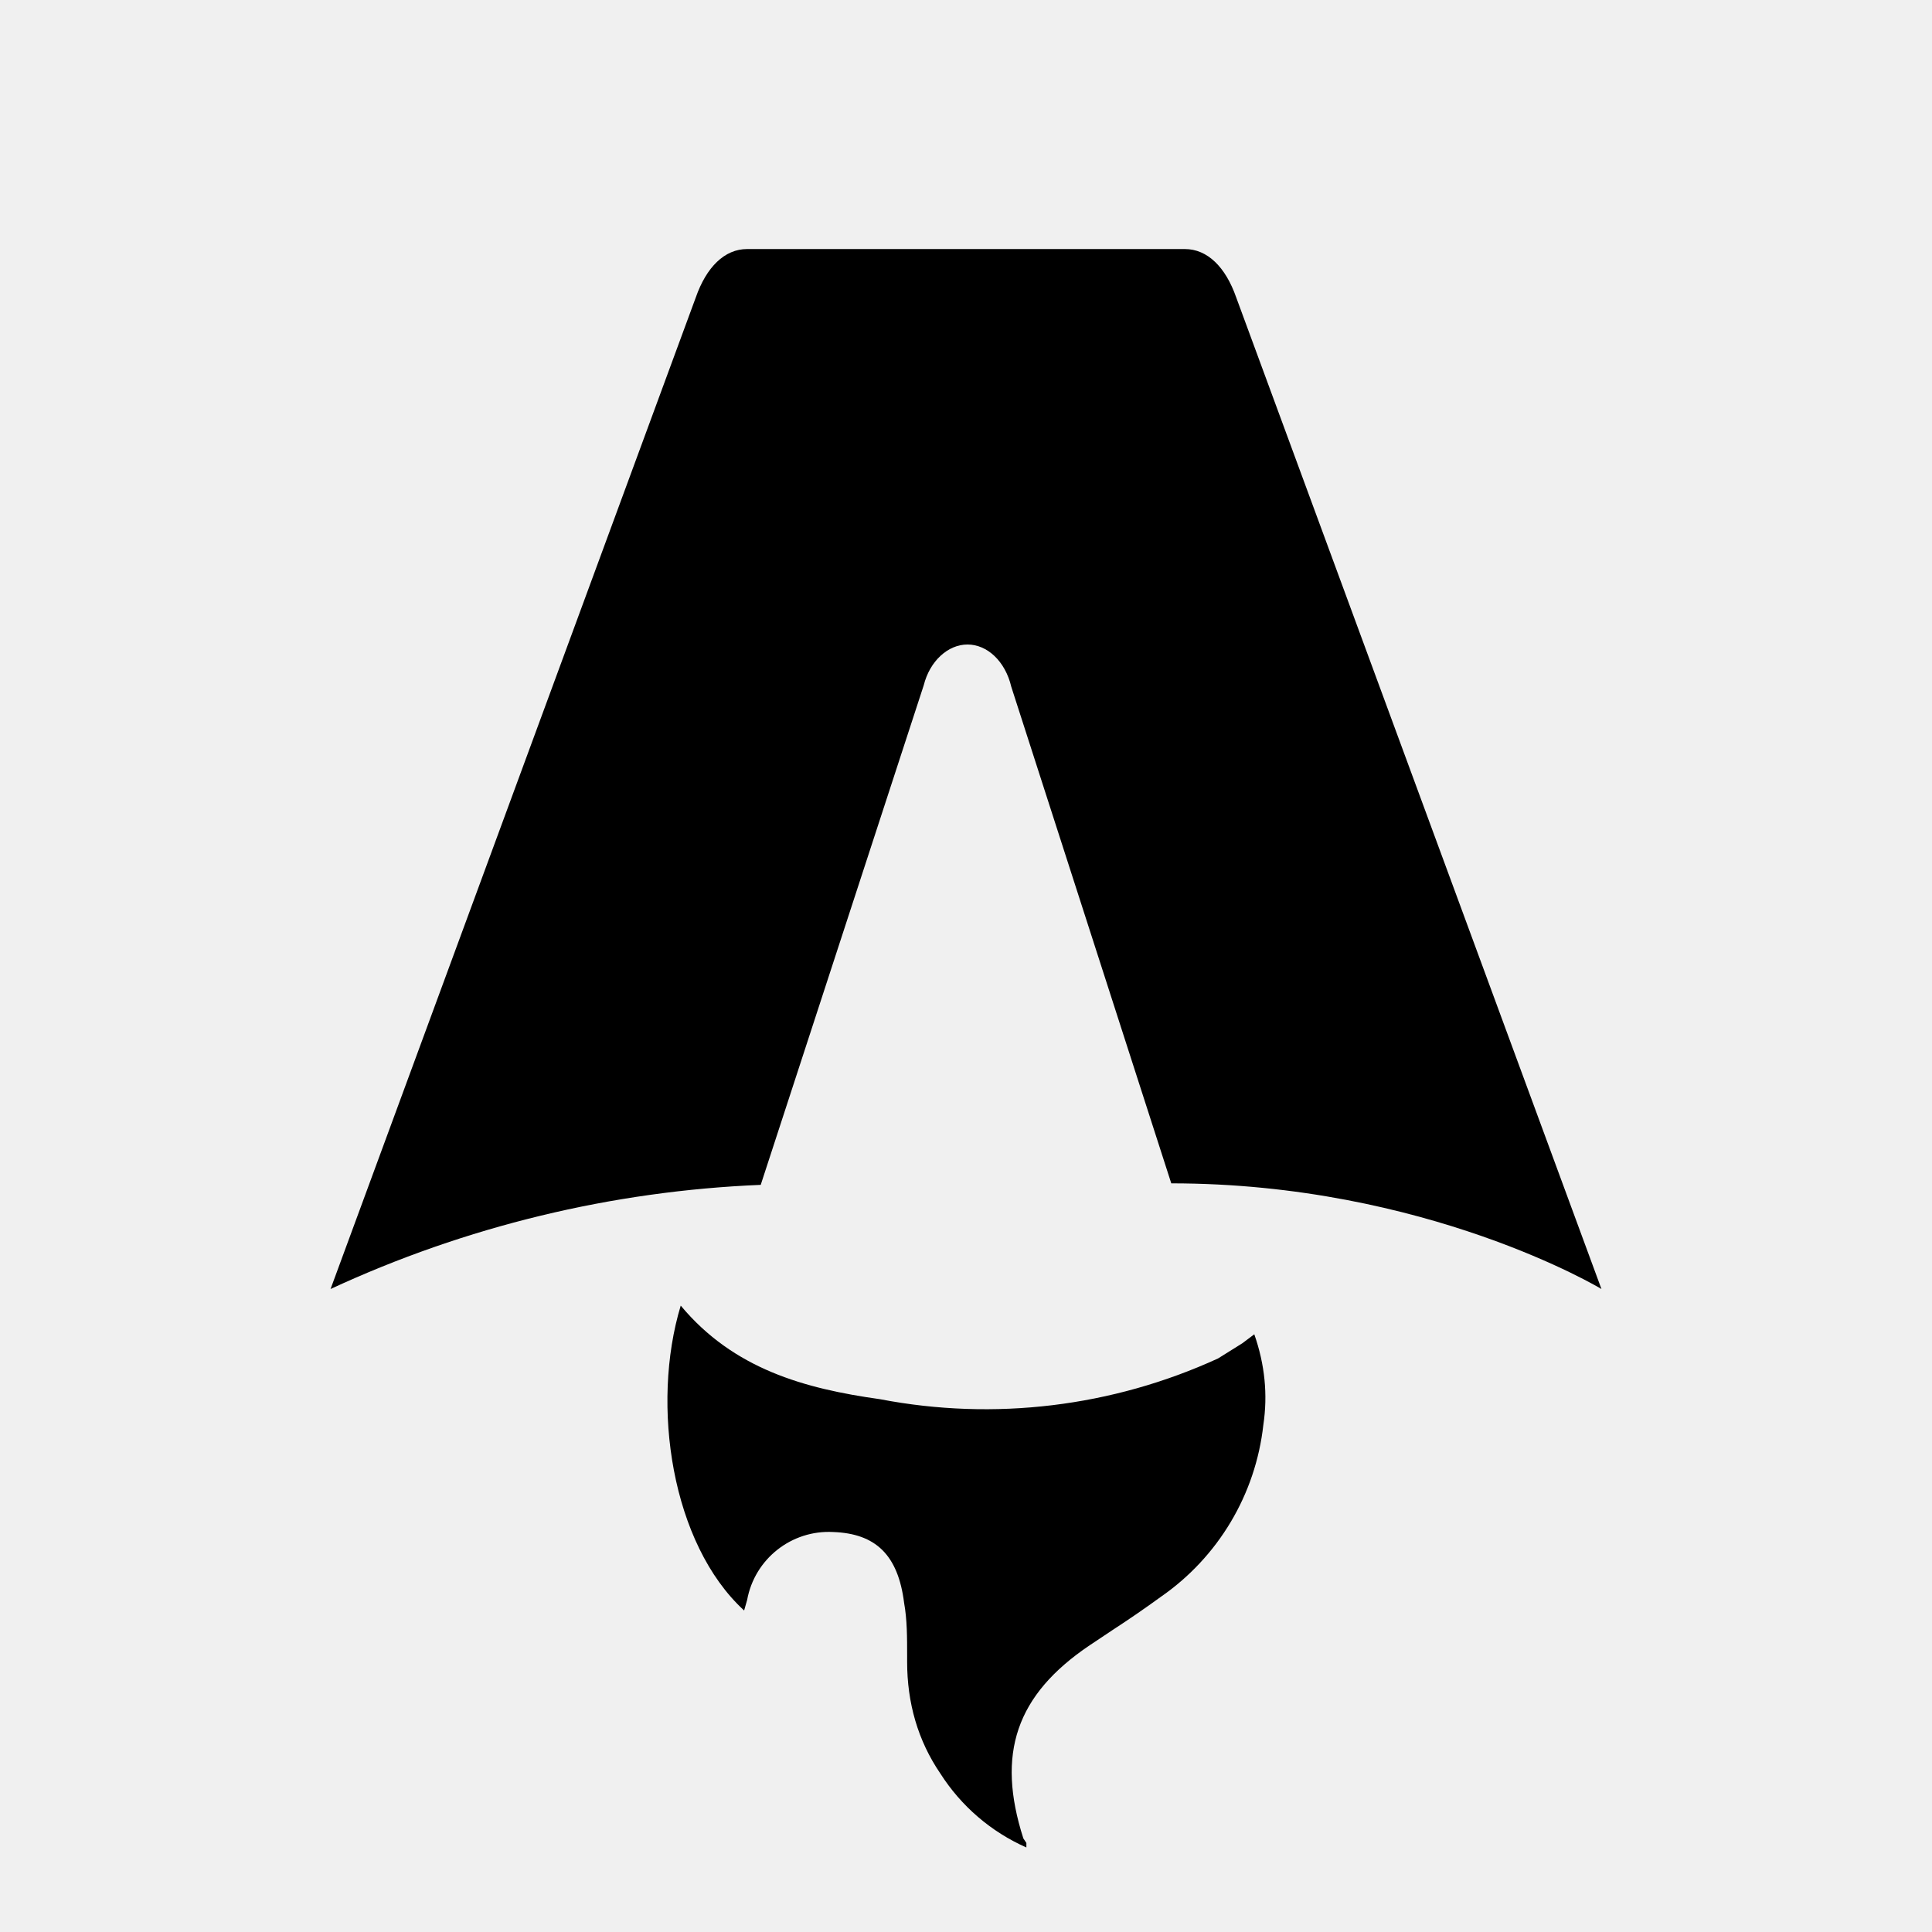
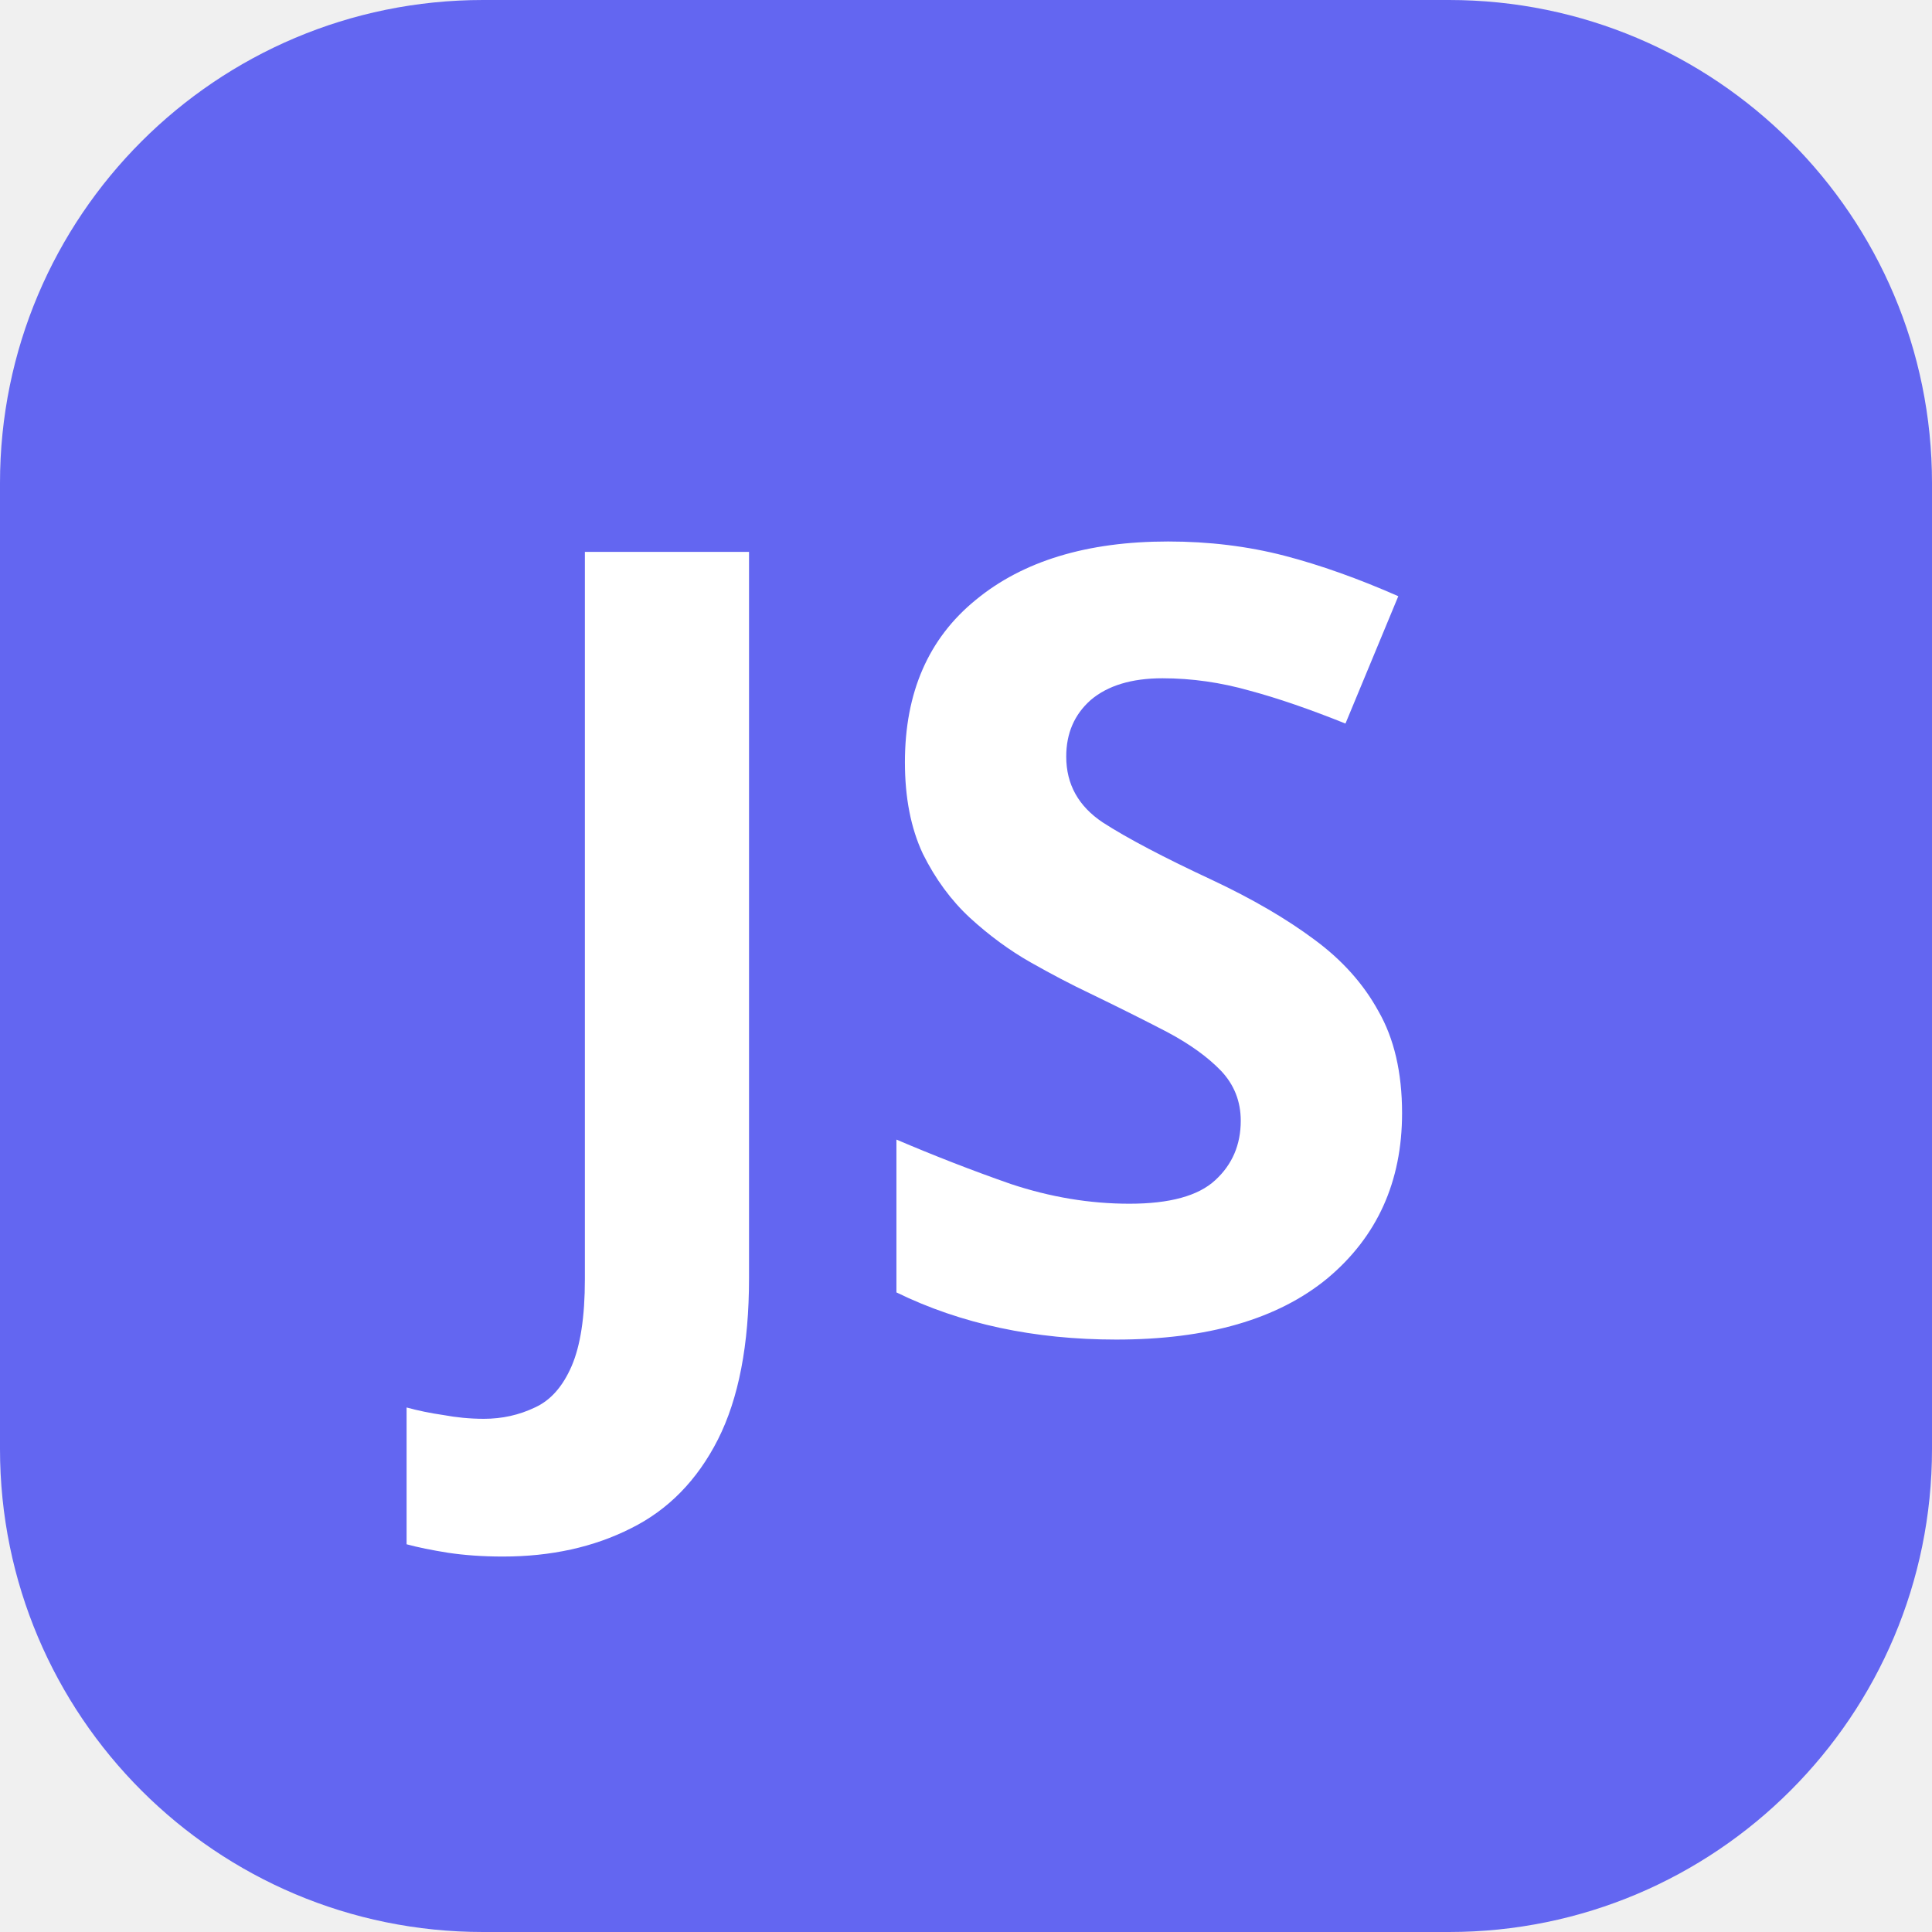
- <svg xmlns="http://www.w3.org/2000/svg" fill="none" viewBox="0 0 128 128">
-   <path d="M50.4 78.5a75.1 75.1 0 0 0-28.5 6.9l24.2-65.7c.7-2 1.9-3.2 3.4-3.2h29c1.5 0 2.7 1.2 3.4 3.2l24.2 65.7s-11.6-7-28.5-7L67 45.5c-.4-1.7-1.6-2.8-2.9-2.8-1.3 0-2.5 1.1-2.9 2.7L50.4 78.5Zm-1.1 28.2Zm-4.2-20.2c-2 6.6-.6 15.8 4.2 20.2a17.5 17.5 0 0 1 .2-.7 5.5 5.5 0 0 1 5.7-4.5c2.8.1 4.3 1.5 4.7 4.7.2 1.1.2 2.3.2 3.5v.4c0 2.7.7 5.2 2.2 7.4a13 13 0 0 0 5.7 4.9v-.3l-.2-.3c-1.8-5.6-.5-9.5 4.4-12.8l1.5-1a73 73 0 0 0 3.2-2.2 16 16 0 0 0 6.8-11.4c.3-2 .1-4-.6-6l-.8.6-1.6 1a37 37 0 0 1-22.4 2.7c-5-.7-9.7-2-13.2-6.2Z" />
-   <style>
-         path { fill: #000; }
-         @media (prefers-color-scheme: dark) {
-             path { fill: #FFF; }
-         }
-     </style>
+ <svg xmlns="http://www.w3.org/2000/svg" viewBox="0 0 32 32">
+   <rect width="32" height="32" rx="8" fill="#6366f1" />
+   <text x="16" y="22" font-family="system-ui, sans-serif" font-size="18" font-weight="700" fill="white" text-anchor="middle">JS</text>
</svg>
